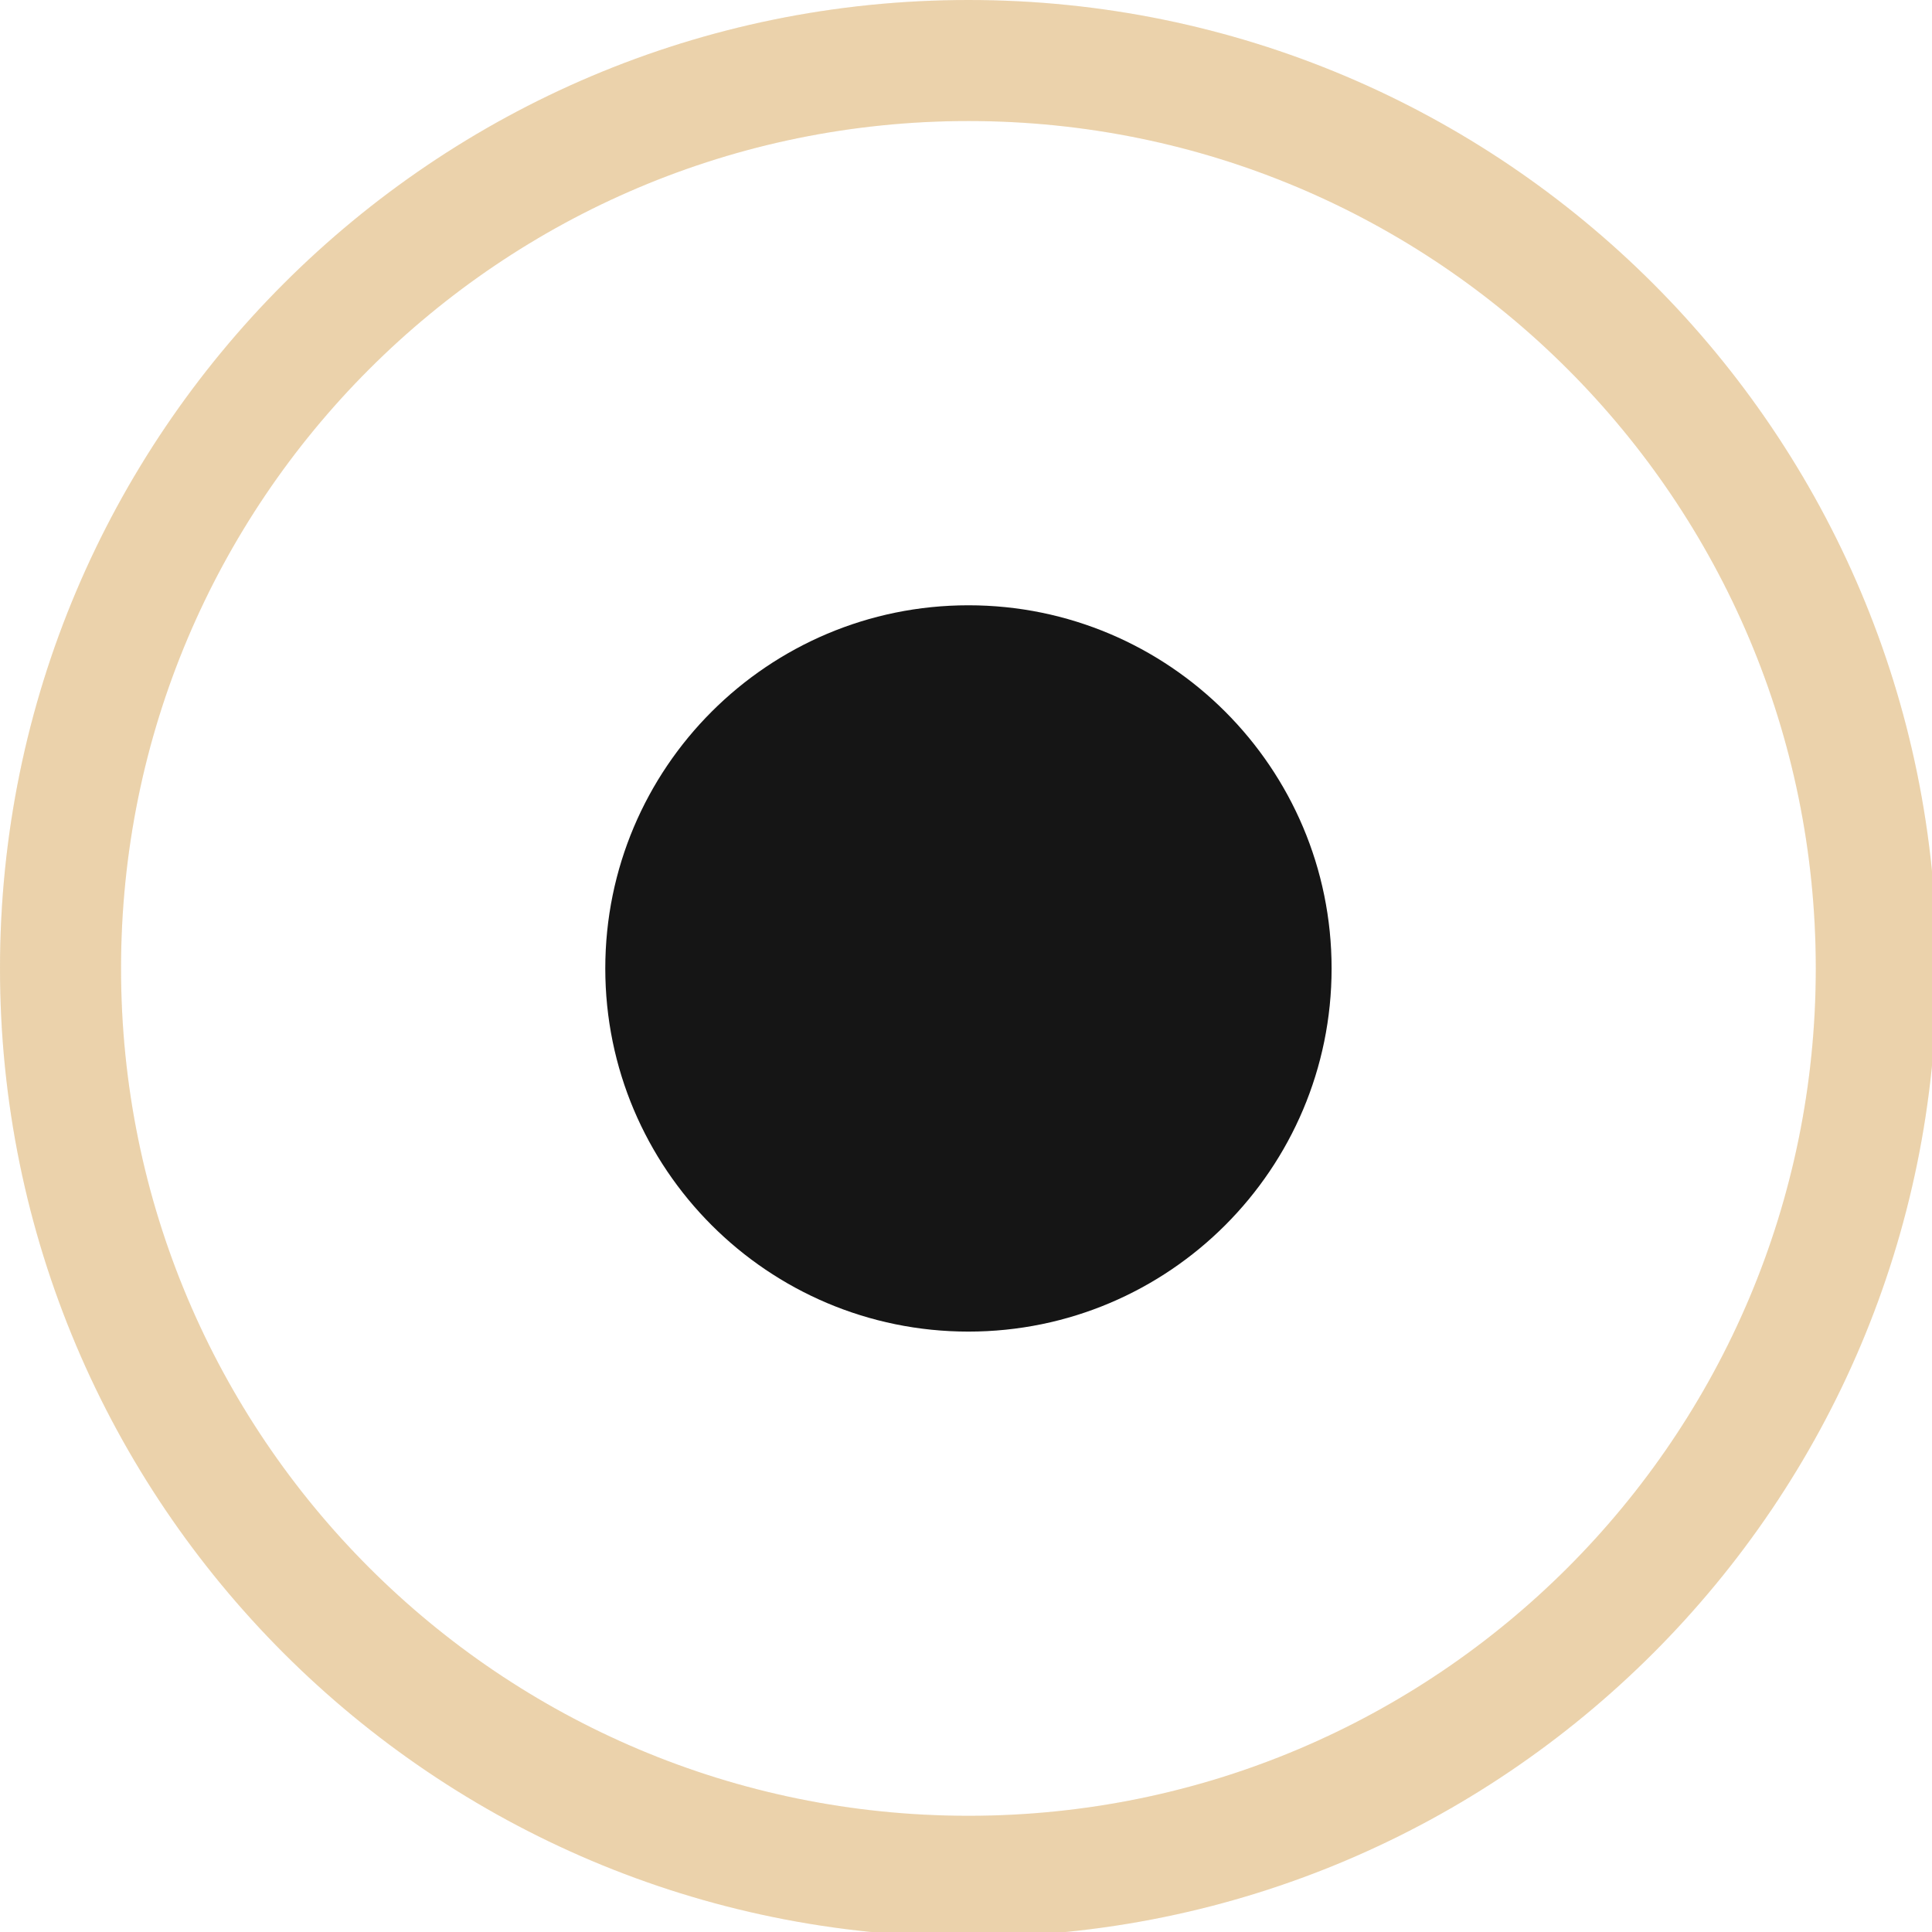
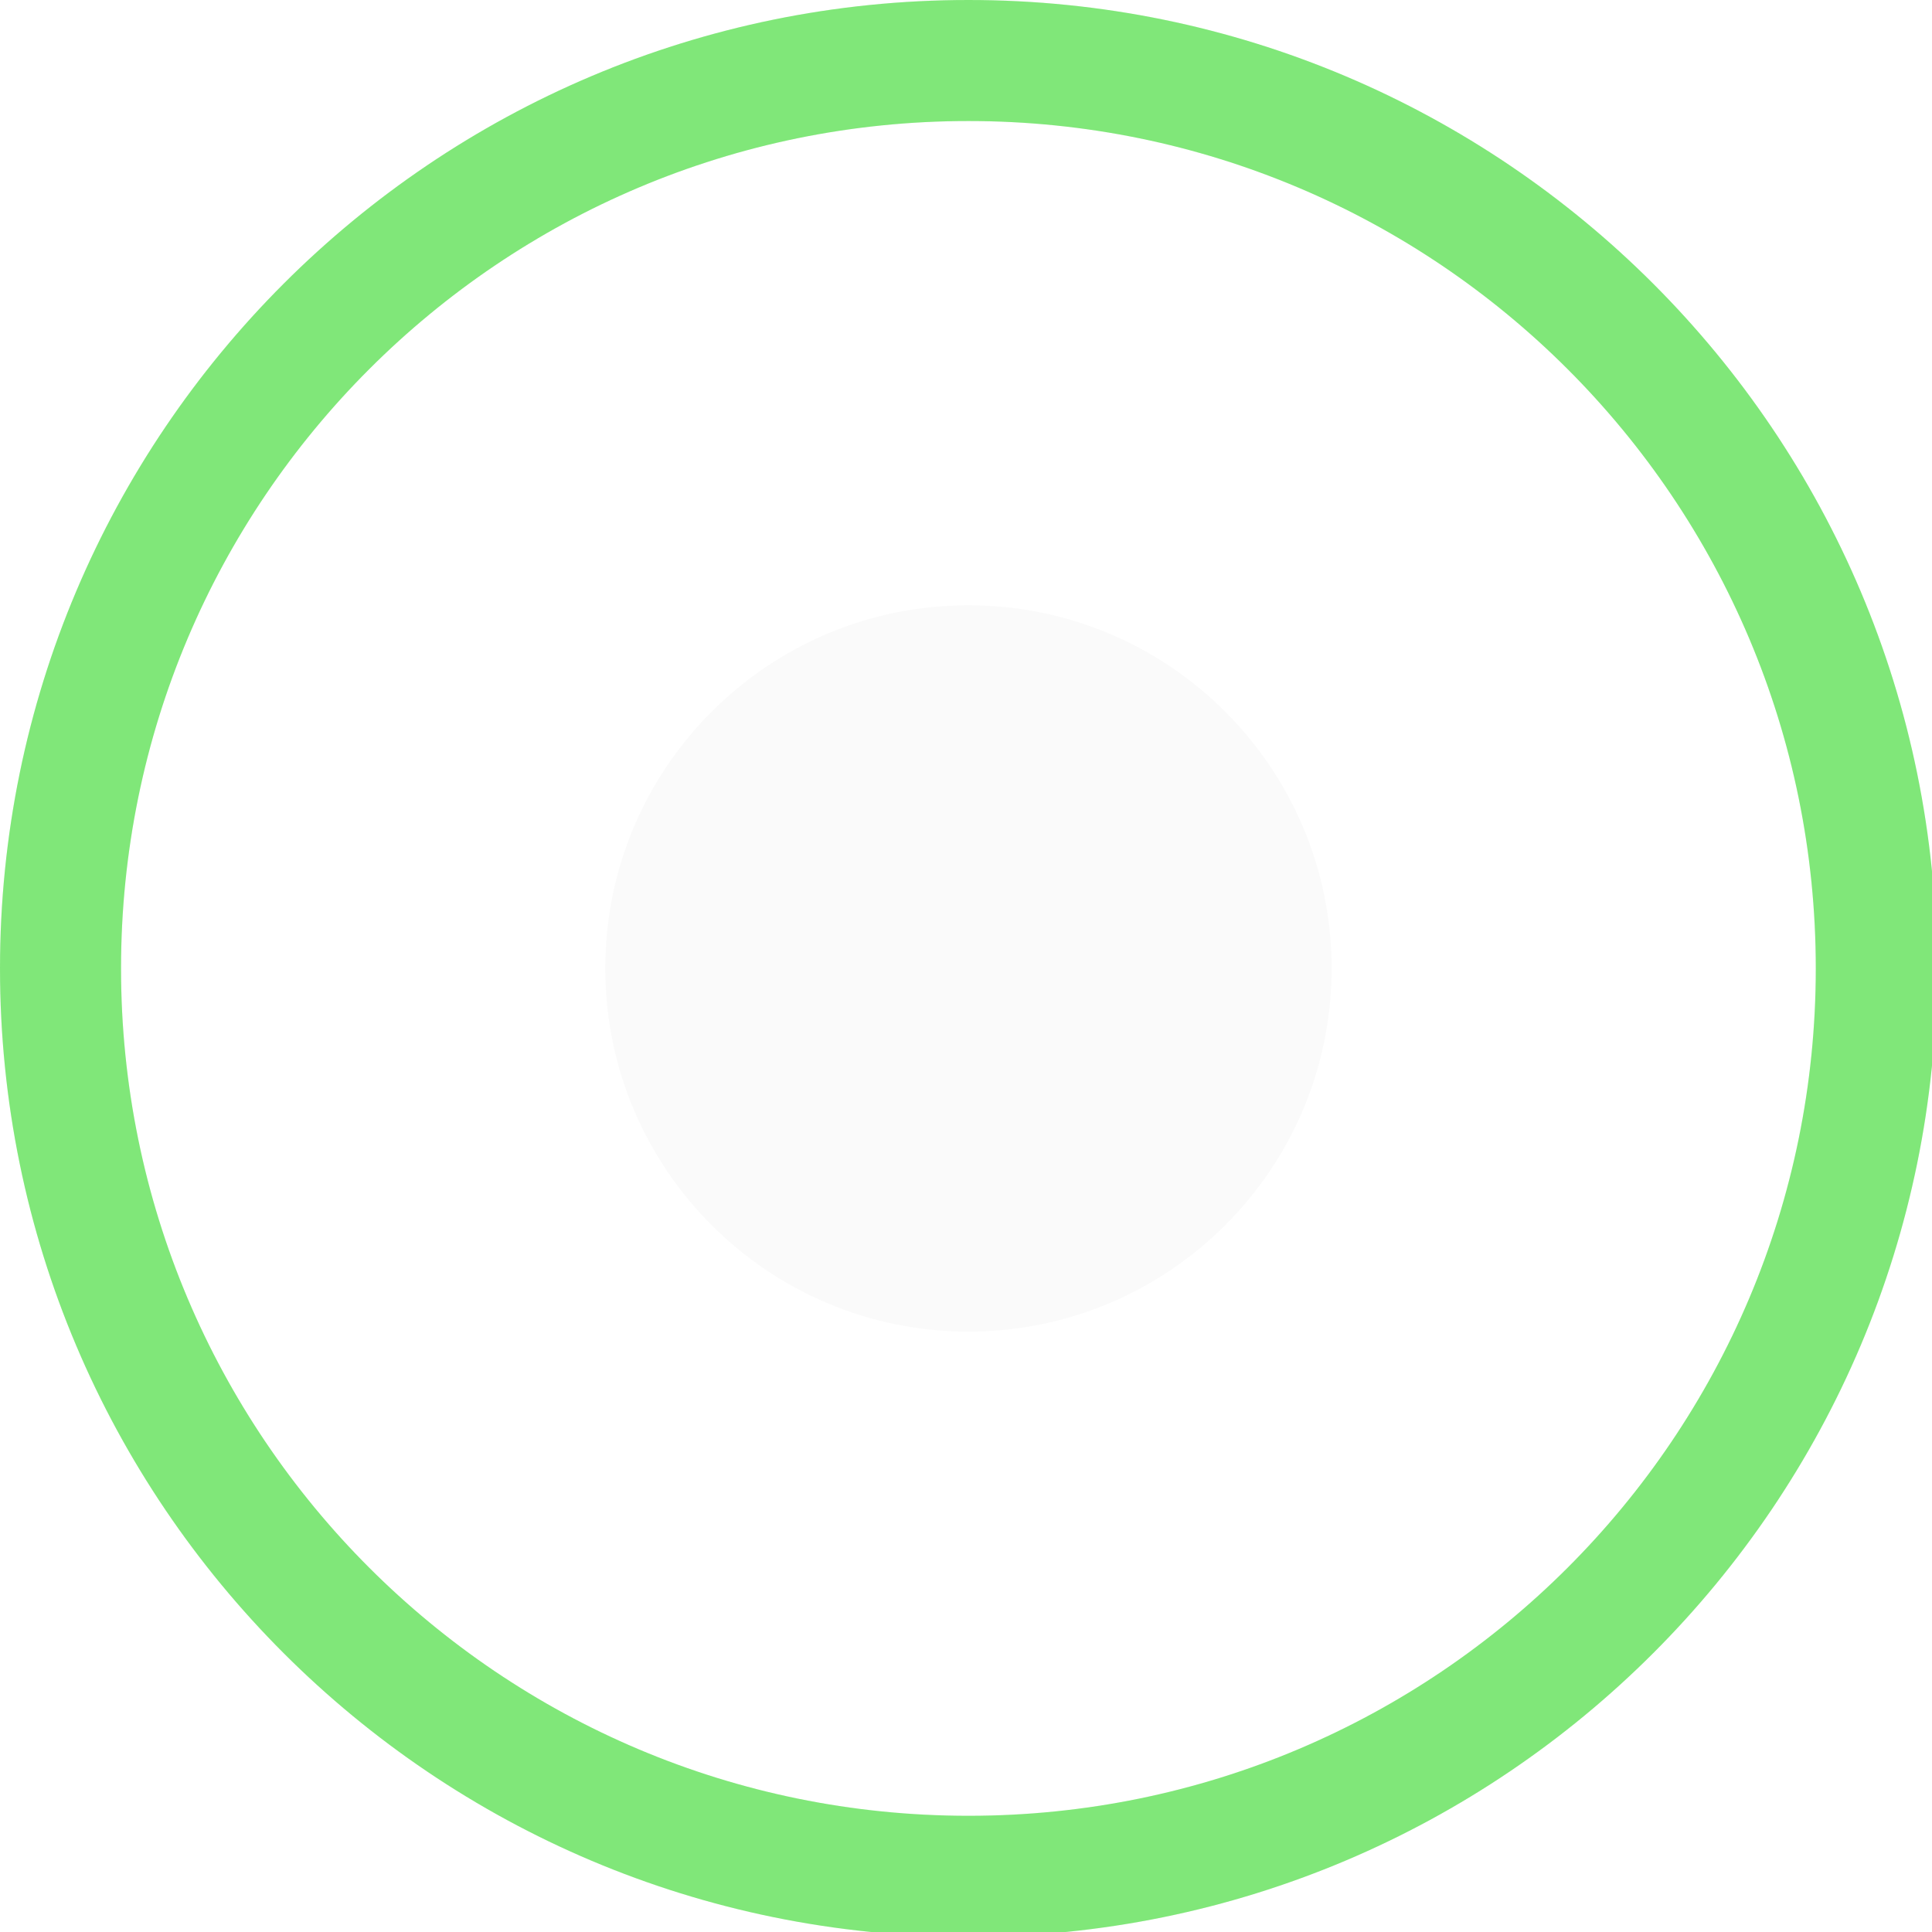
<svg xmlns="http://www.w3.org/2000/svg" width="133pt" height="133pt" viewBox="0 0 133 133" version="1.1">
  <g id="surface1">
-     <path style=" stroke:none;fill-rule:nonzero;fill:#ddb26f;fill-opacity:0.5;" d="M 66.668 0 C 29.852 0 0 29.852 0 66.668 C 0 103.484 29.852 133.332 66.668 133.332 C 103.484 133.332 133.332 103.484 133.332 66.668 C 133.332 29.852 103.484 0 66.668 0 Z M 66.668 8.332 C 98.895 8.332 125 34.441 125 66.668 C 125 98.895 98.895 125 66.668 125 C 34.441 125 8.332 98.895 8.332 66.668 C 8.332 34.441 34.441 8.332 66.668 8.332 Z M 66.668 8.332 " />
-     <path style=" stroke:none;fill-rule:nonzero;fill:#ddb26f;fill-opacity:0.15;" d="M 66.668 0 C 29.852 0 0 29.852 0 66.668 C 0 103.484 29.852 133.332 66.668 133.332 C 103.484 133.332 133.332 103.484 133.332 66.668 C 133.332 29.852 103.484 0 66.668 0 Z M 66.668 8.332 C 98.895 8.332 125 34.441 125 66.668 C 125 98.895 98.895 125 66.668 125 C 34.441 125 8.332 98.895 8.332 66.668 C 8.332 34.441 34.441 8.332 66.668 8.332 Z M 66.668 8.332 " />
-     <path style=" stroke:none;fill-rule:nonzero;fill:#151515;fill-opacity:1;" d="M 91.668 66.668 C 91.668 80.469 80.469 91.668 66.668 91.668 C 52.863 91.668 41.668 80.469 41.668 66.668 C 41.668 52.863 52.863 41.668 66.668 41.668 C 80.469 41.668 91.668 52.863 91.668 66.668 Z M 91.668 66.668 " />
+     <path style=" stroke:none;fill-rule:nonzero;fill:#25d718;fill-opacity:0.5;" d="M 66.668 0 C 29.852 0 0 29.852 0 66.668 C 0 103.484 29.852 133.332 66.668 133.332 C 103.484 133.332 133.332 103.484 133.332 66.668 C 133.332 29.852 103.484 0 66.668 0 Z M 66.668 8.332 C 98.895 8.332 125 34.441 125 66.668 C 125 98.895 98.895 125 66.668 125 C 34.441 125 8.332 98.895 8.332 66.668 C 8.332 34.441 34.441 8.332 66.668 8.332 Z M 66.668 8.332 " />
+     <path style=" stroke:none;fill-rule:nonzero;fill:#25d718;fill-opacity:0.15;" d="M 66.668 0 C 29.852 0 0 29.852 0 66.668 C 0 103.484 29.852 133.332 66.668 133.332 C 103.484 133.332 133.332 103.484 133.332 66.668 C 133.332 29.852 103.484 0 66.668 0 Z M 66.668 8.332 C 98.895 8.332 125 34.441 125 66.668 C 125 98.895 98.895 125 66.668 125 C 34.441 125 8.332 98.895 8.332 66.668 C 8.332 34.441 34.441 8.332 66.668 8.332 Z M 66.668 8.332 " />
+     <path style=" stroke:none;fill-rule:nonzero;fill:#fafafa;fill-opacity:1;" d="M 91.668 66.668 C 91.668 80.469 80.469 91.668 66.668 91.668 C 52.863 91.668 41.668 80.469 41.668 66.668 C 41.668 52.863 52.863 41.668 66.668 41.668 C 80.469 41.668 91.668 52.863 91.668 66.668 Z M 91.668 66.668 " />
  </g>
</svg>
